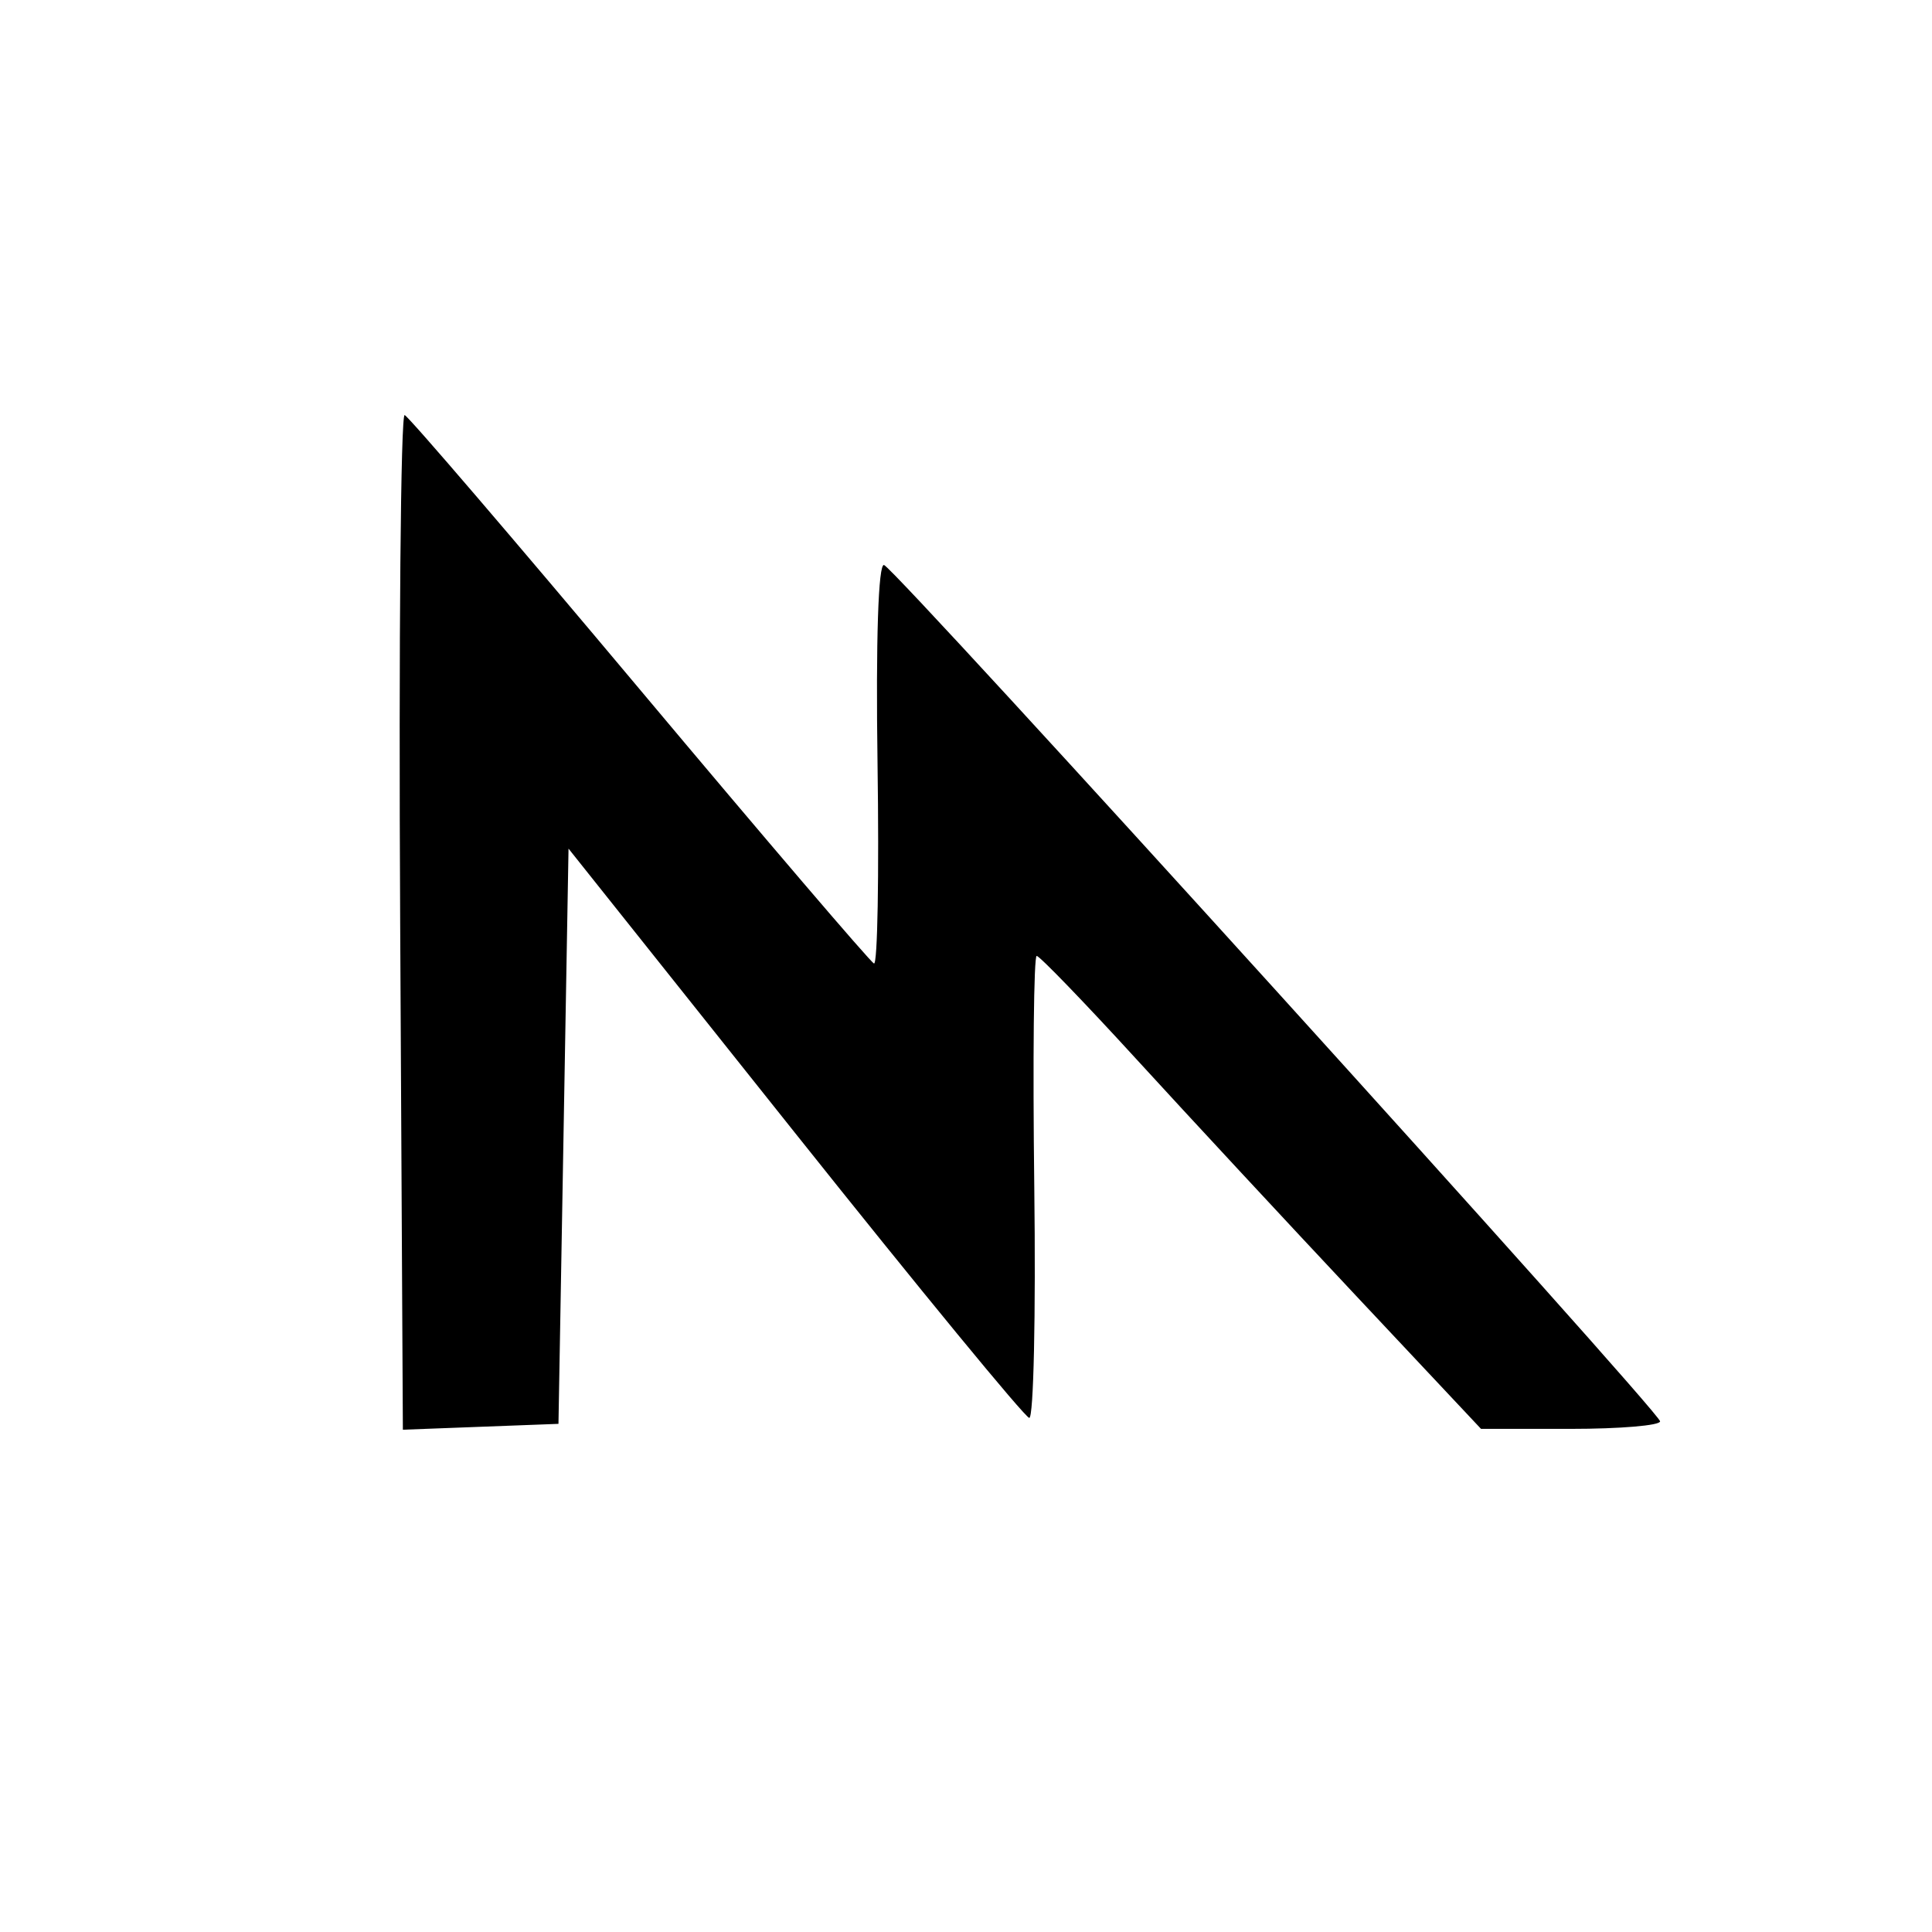
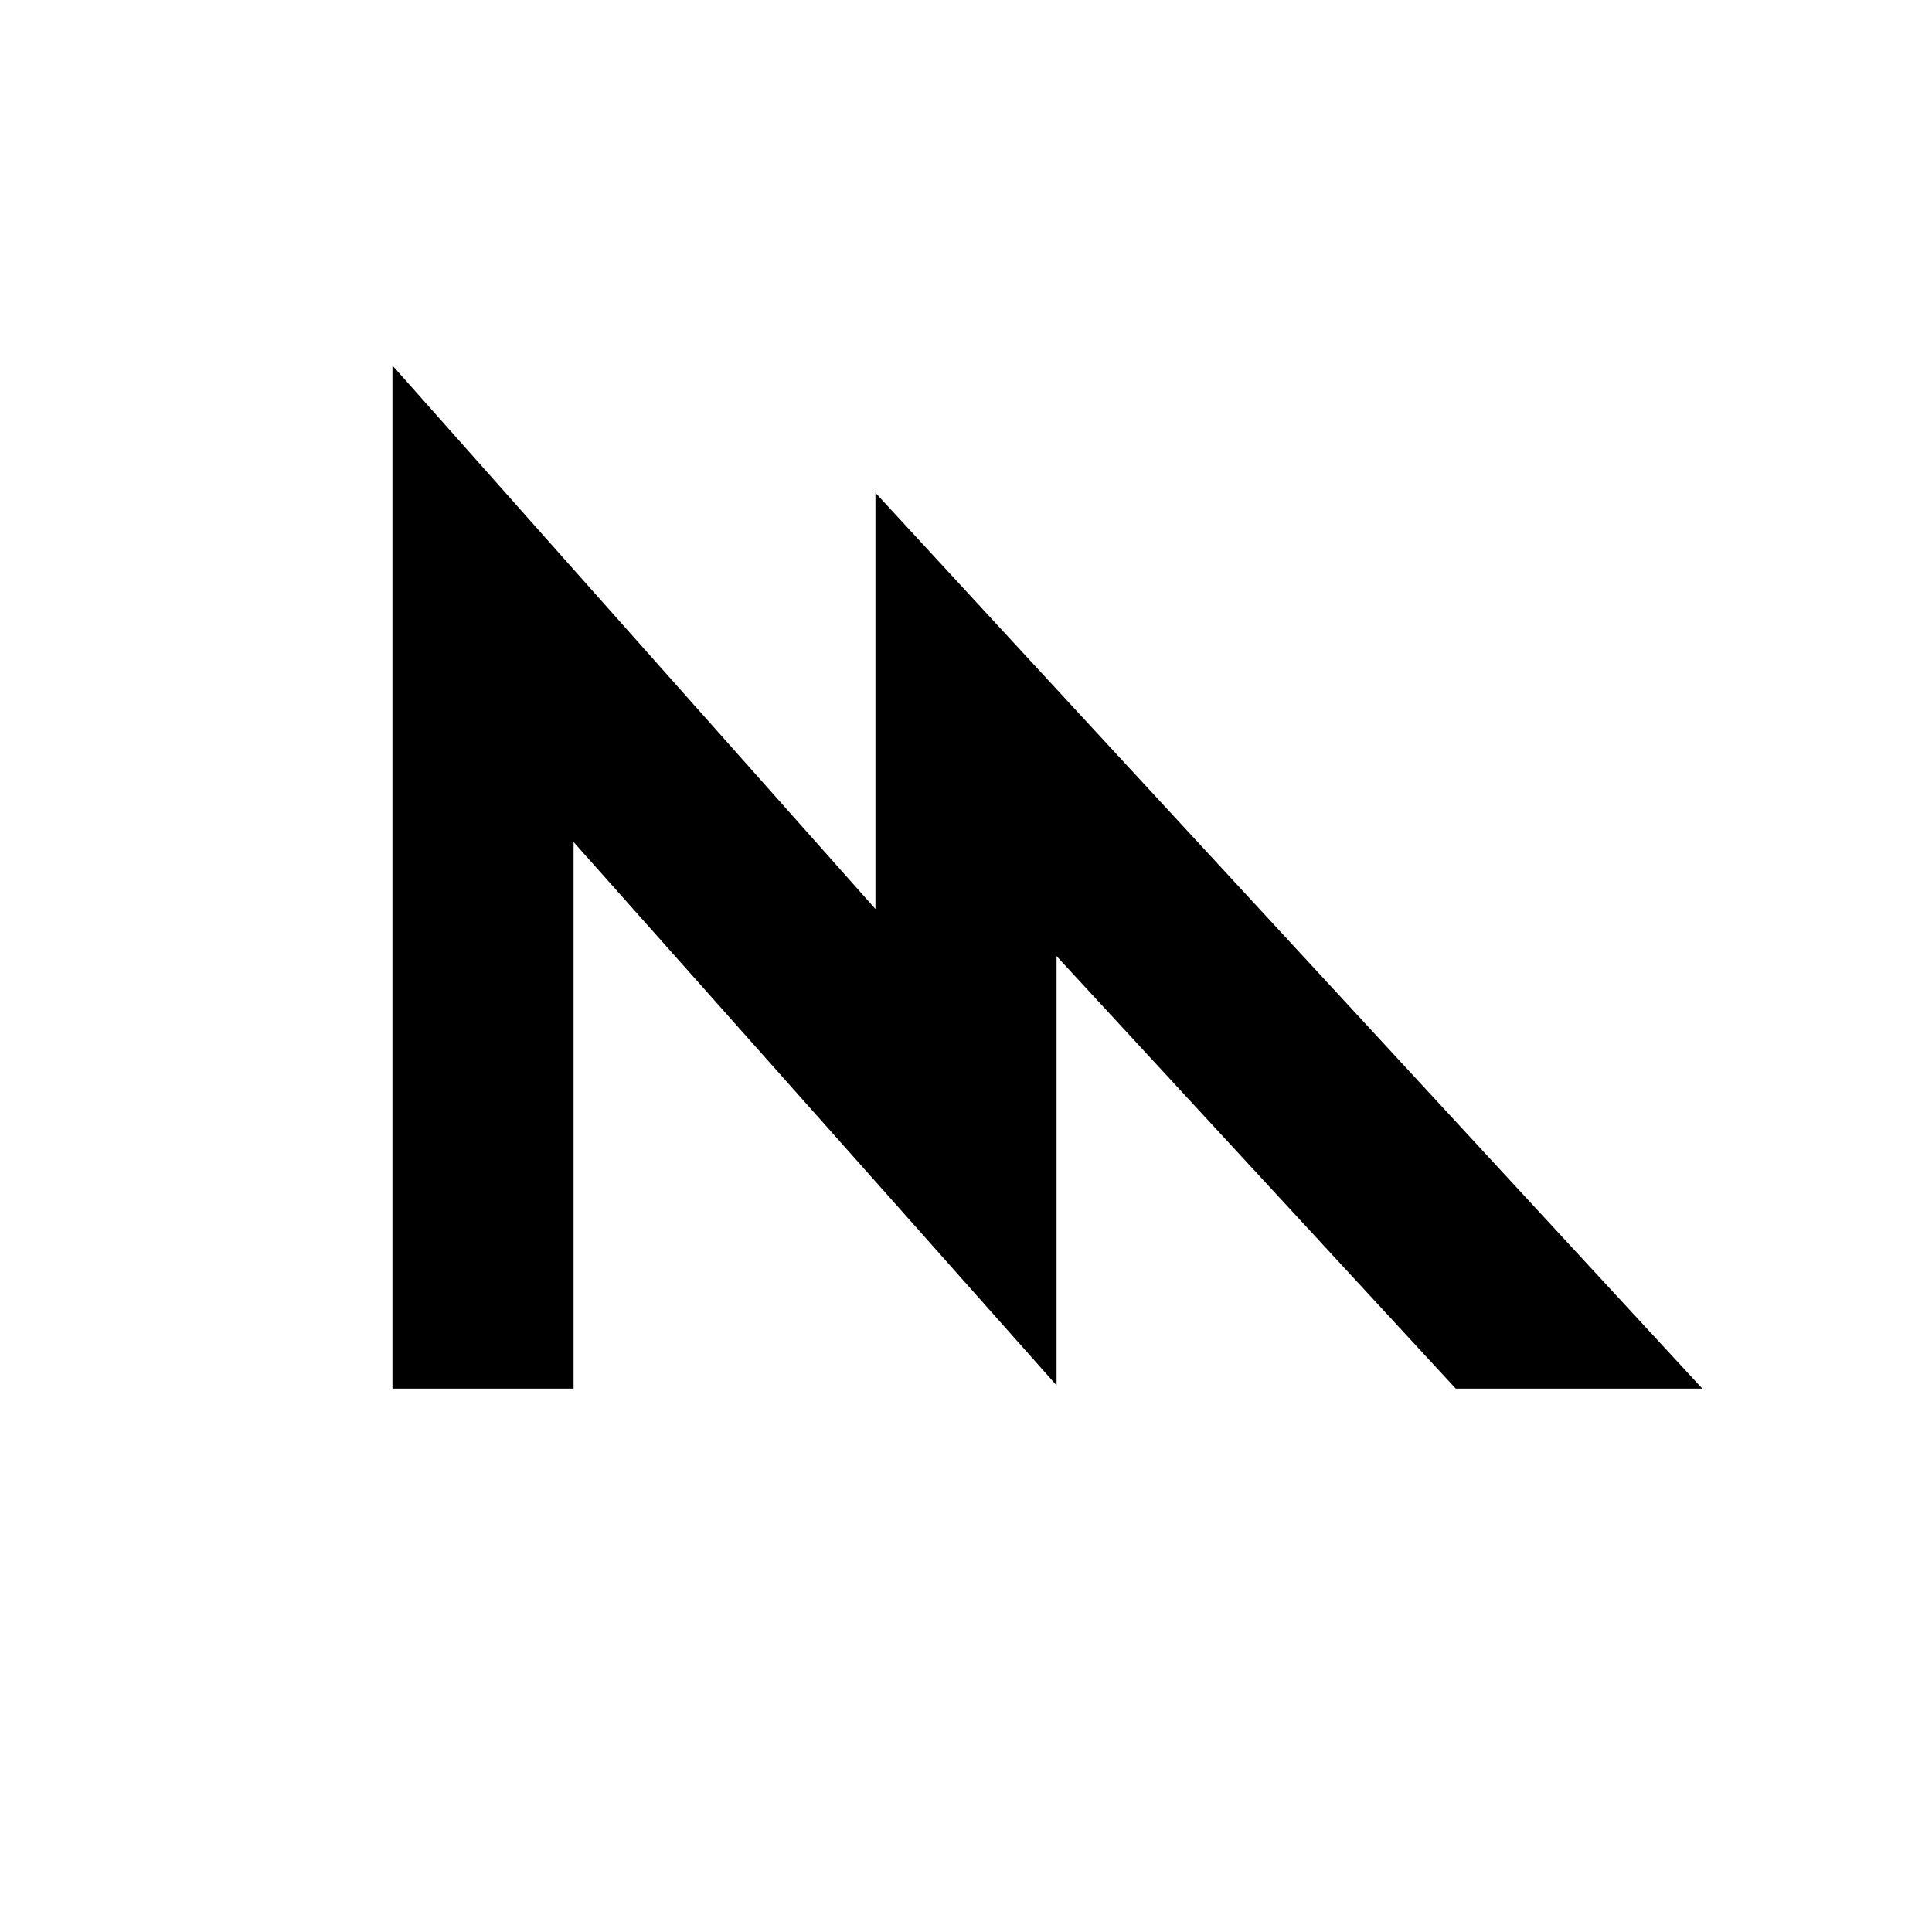
- <svg xmlns="http://www.w3.org/2000/svg" width="16" height="16" viewBox="0 0 256 256" fill="none">
-   <path d="m 53.024,122.055 c -0.197,-37.064 0.071,-67.239 0.595,-67.056 0.524,0.184 14.538,16.534 31.142,36.334 16.604,19.8 30.575,36.151 31.047,36.335 0.472,0.184 0.683,-11.724 0.47,-26.463 -0.236,-16.343 0.101,-26.617 0.866,-26.335 1.681,0.62 102.79,112.188 102.826,113.463 0.016,0.55 -5.317,1 -11.85,1 H 196.243 L 179.655,171.667 C 170.532,161.95 157.442,147.85 150.566,140.333 c -6.876,-7.517 -12.816,-13.667 -13.2,-13.668 -0.385,-6.2e-4 -0.528,13.799 -0.318,30.667 0.21,16.867 -0.09,30.613 -0.667,30.546 -0.576,-0.067 -14.548,-17.066 -31.048,-37.777 L 75.333,112.447 74.667,150.557 74,188.667 l -10.309,0.389 -10.309,0.389Z" fill="black" />
+ <svg xmlns="http://www.w3.org/2000/svg" width="16" height="16" fill="none">
+   <path fill-rule="evenodd" clip-rule="evenodd" d="M4.56 4.502 3.25 3.027V11.5h1.5V6.973l2.69 3.025 1.31 1.475V7.918l3.306 3.582h2.042L8.55 5.491 7.25 4.081V7.528L4.56 4.502Z" fill="#000" />
</svg>
